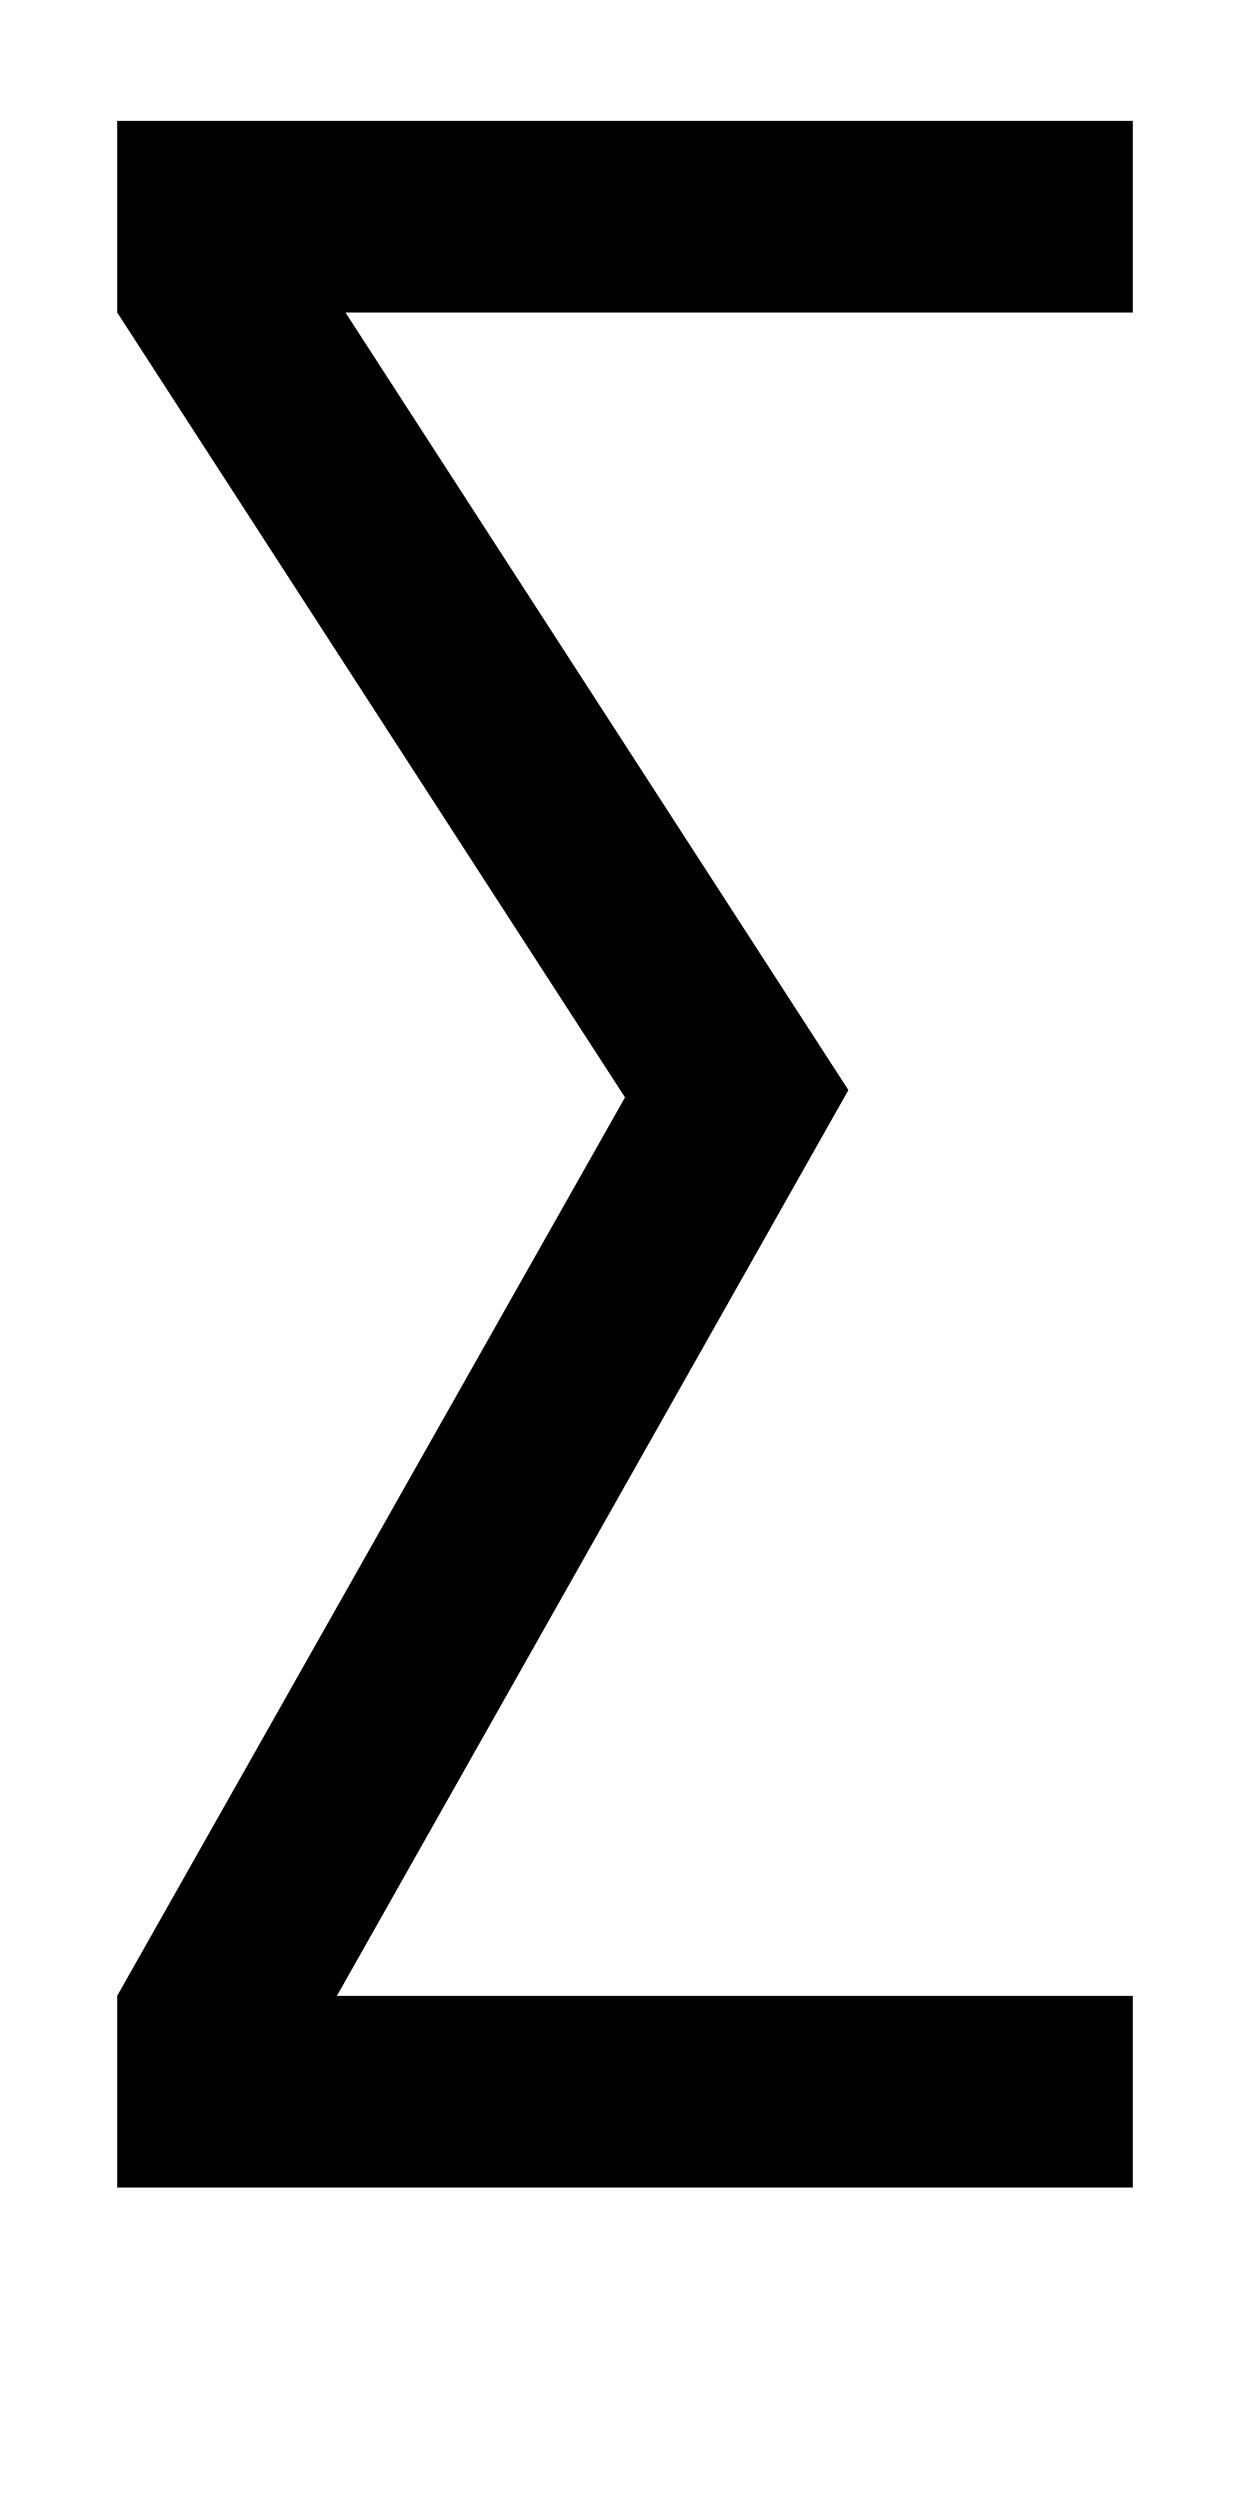
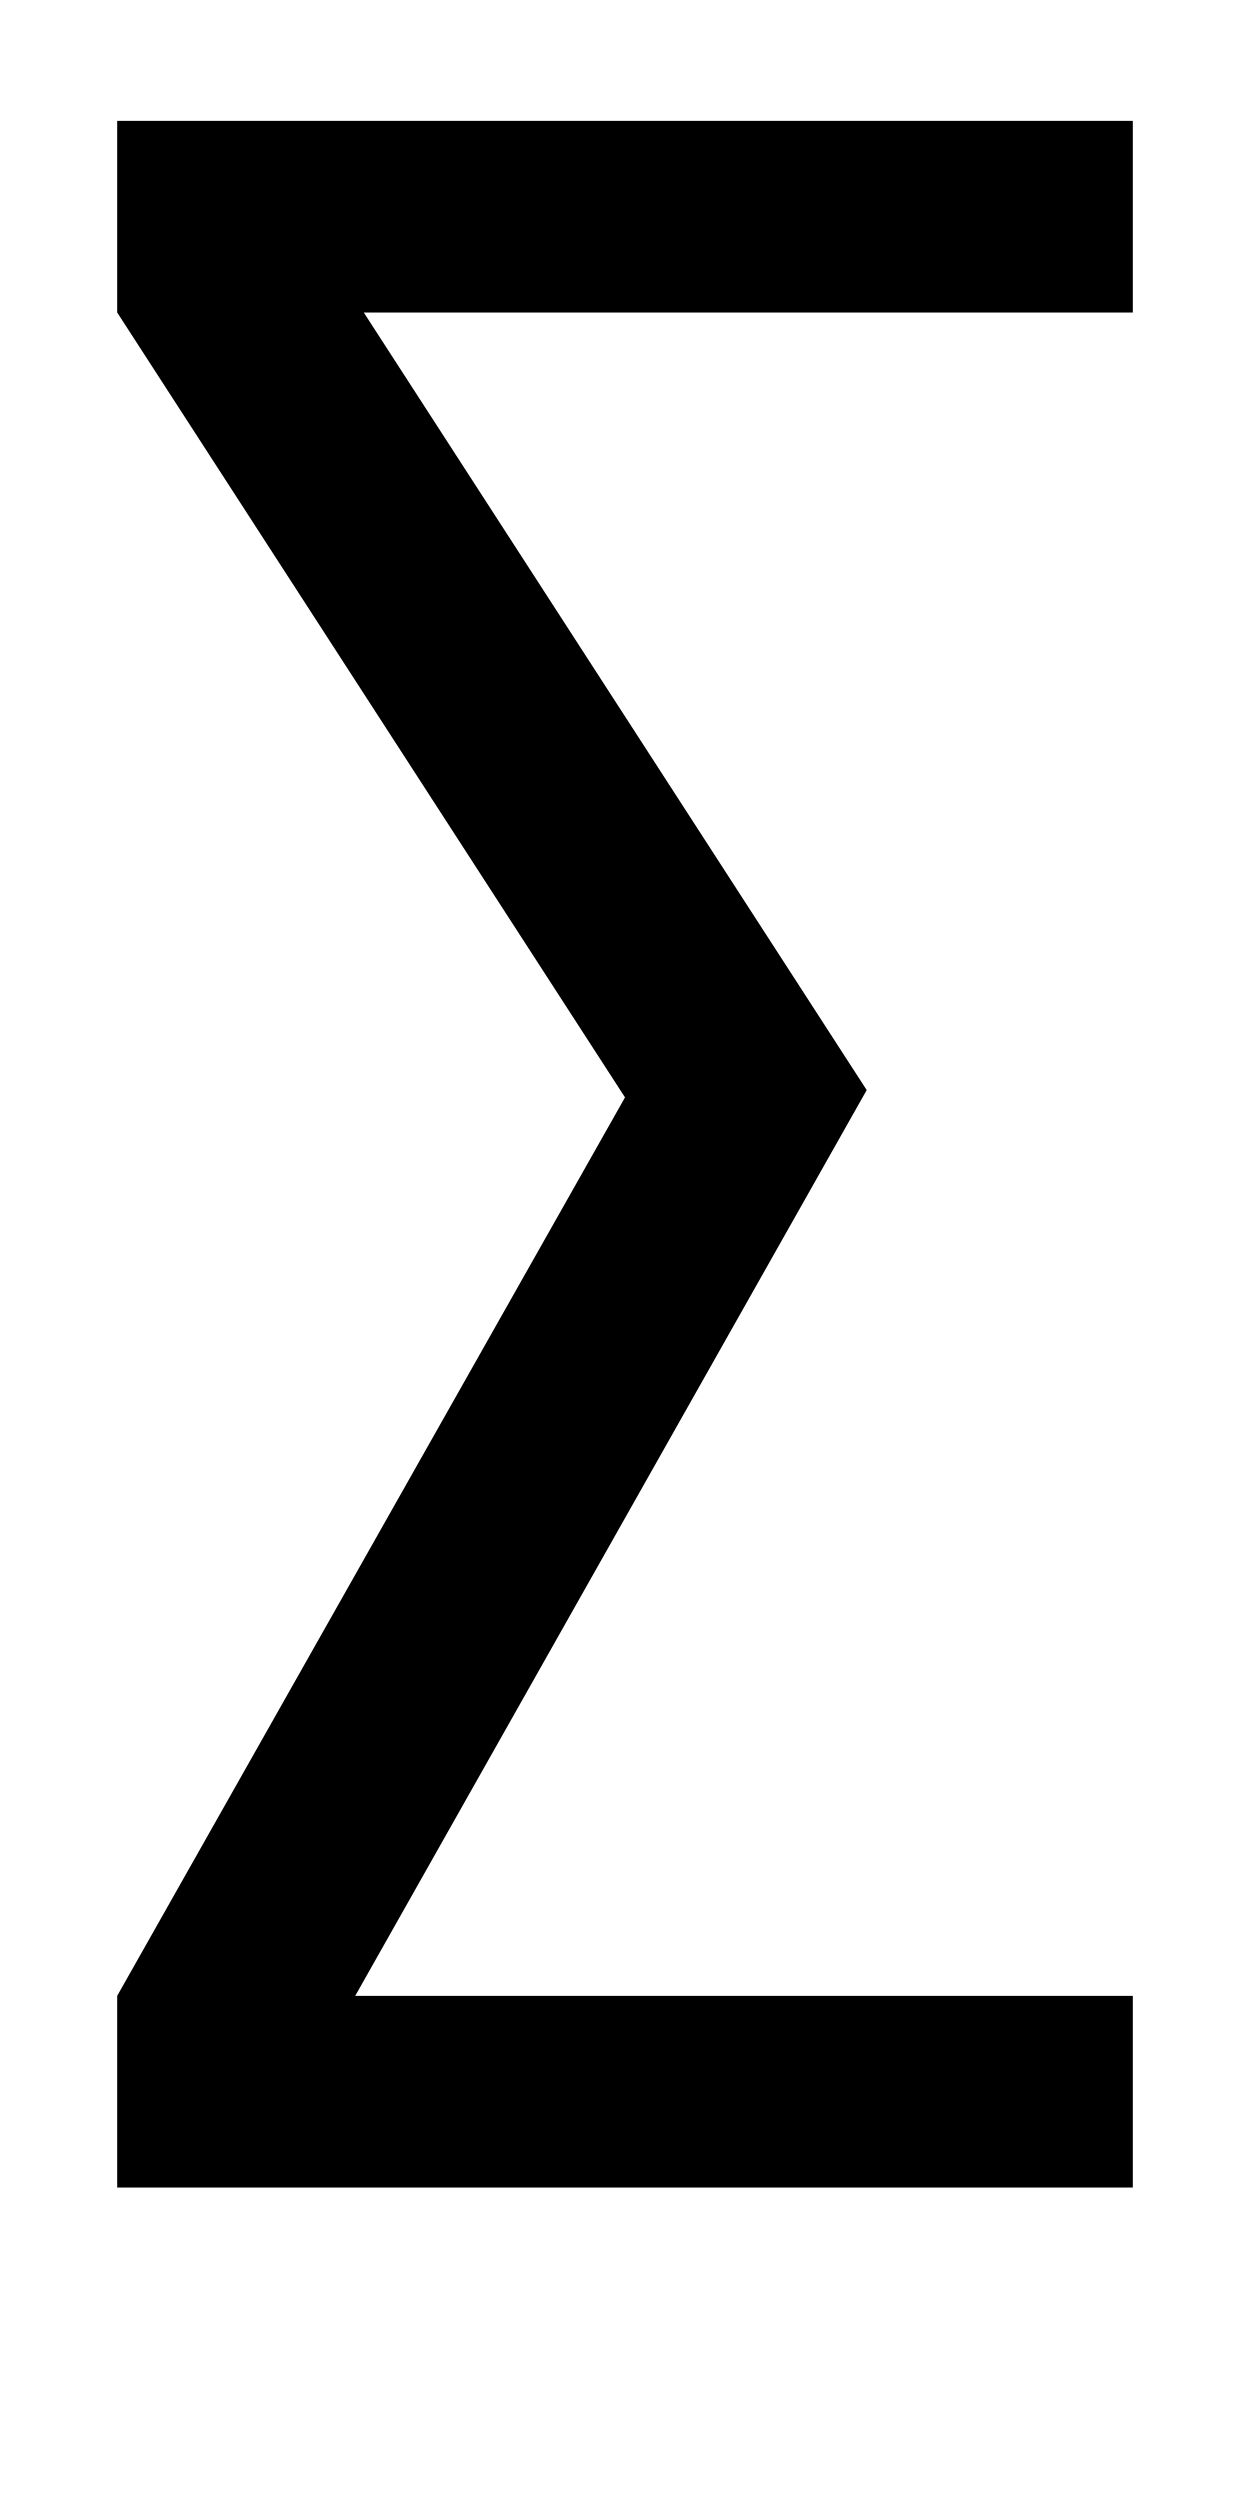
<svg xmlns="http://www.w3.org/2000/svg" version="1.1" width="1024" height="2048" id="svg3355">
  <defs id="defs3357" />
  <g transform="translate(0,995.6378)" id="layer1" />
-   <path id="path5594" style="display:inline;fill:#000000;fill-opacity:1;stroke:none" d="m 96,99 0,157 416,643 -416,736 v 157 H 928 V 1635 H 276 L 695,893 283,256 928,256 V 99 Z" />
+   <path id="path5594" style="display:inline;fill:#000000;fill-opacity:1;stroke:none" d="M 96,256 512,899 96,1635 v 0 0 157 H 928 V 1635 H 291 L 710,893 298,256 H 928 V 99 H 96 Z" />
</svg>
